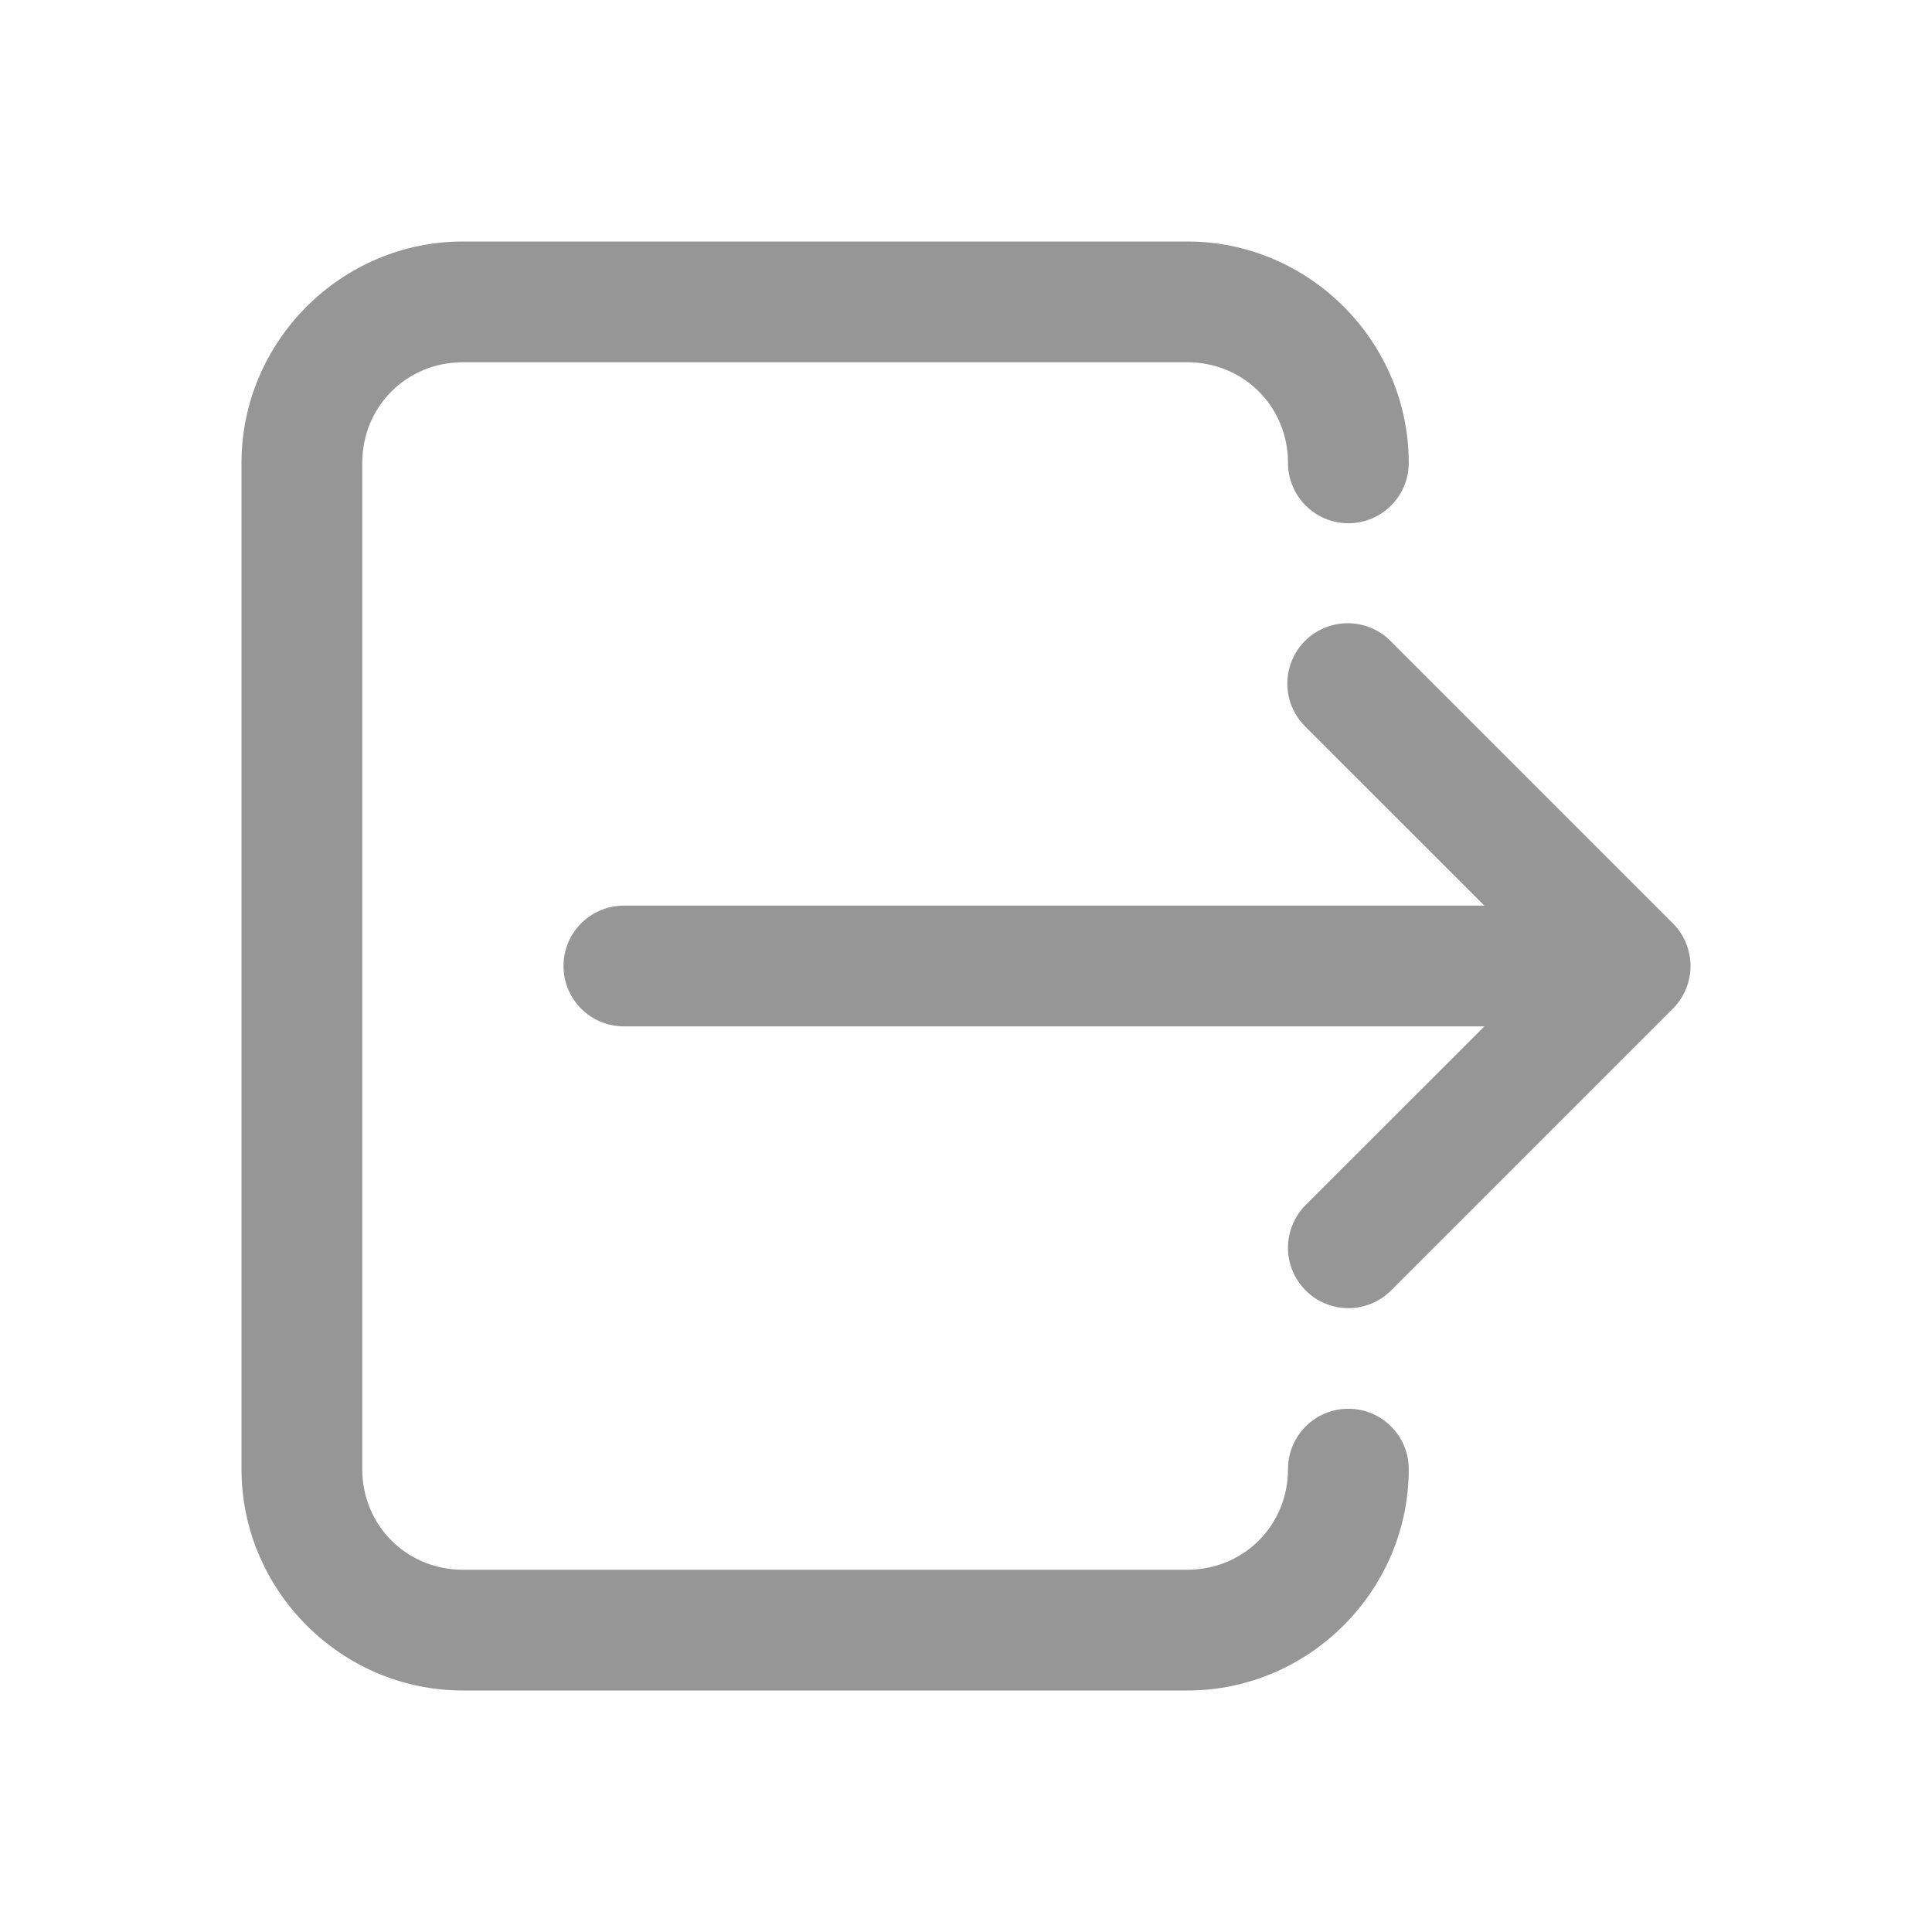
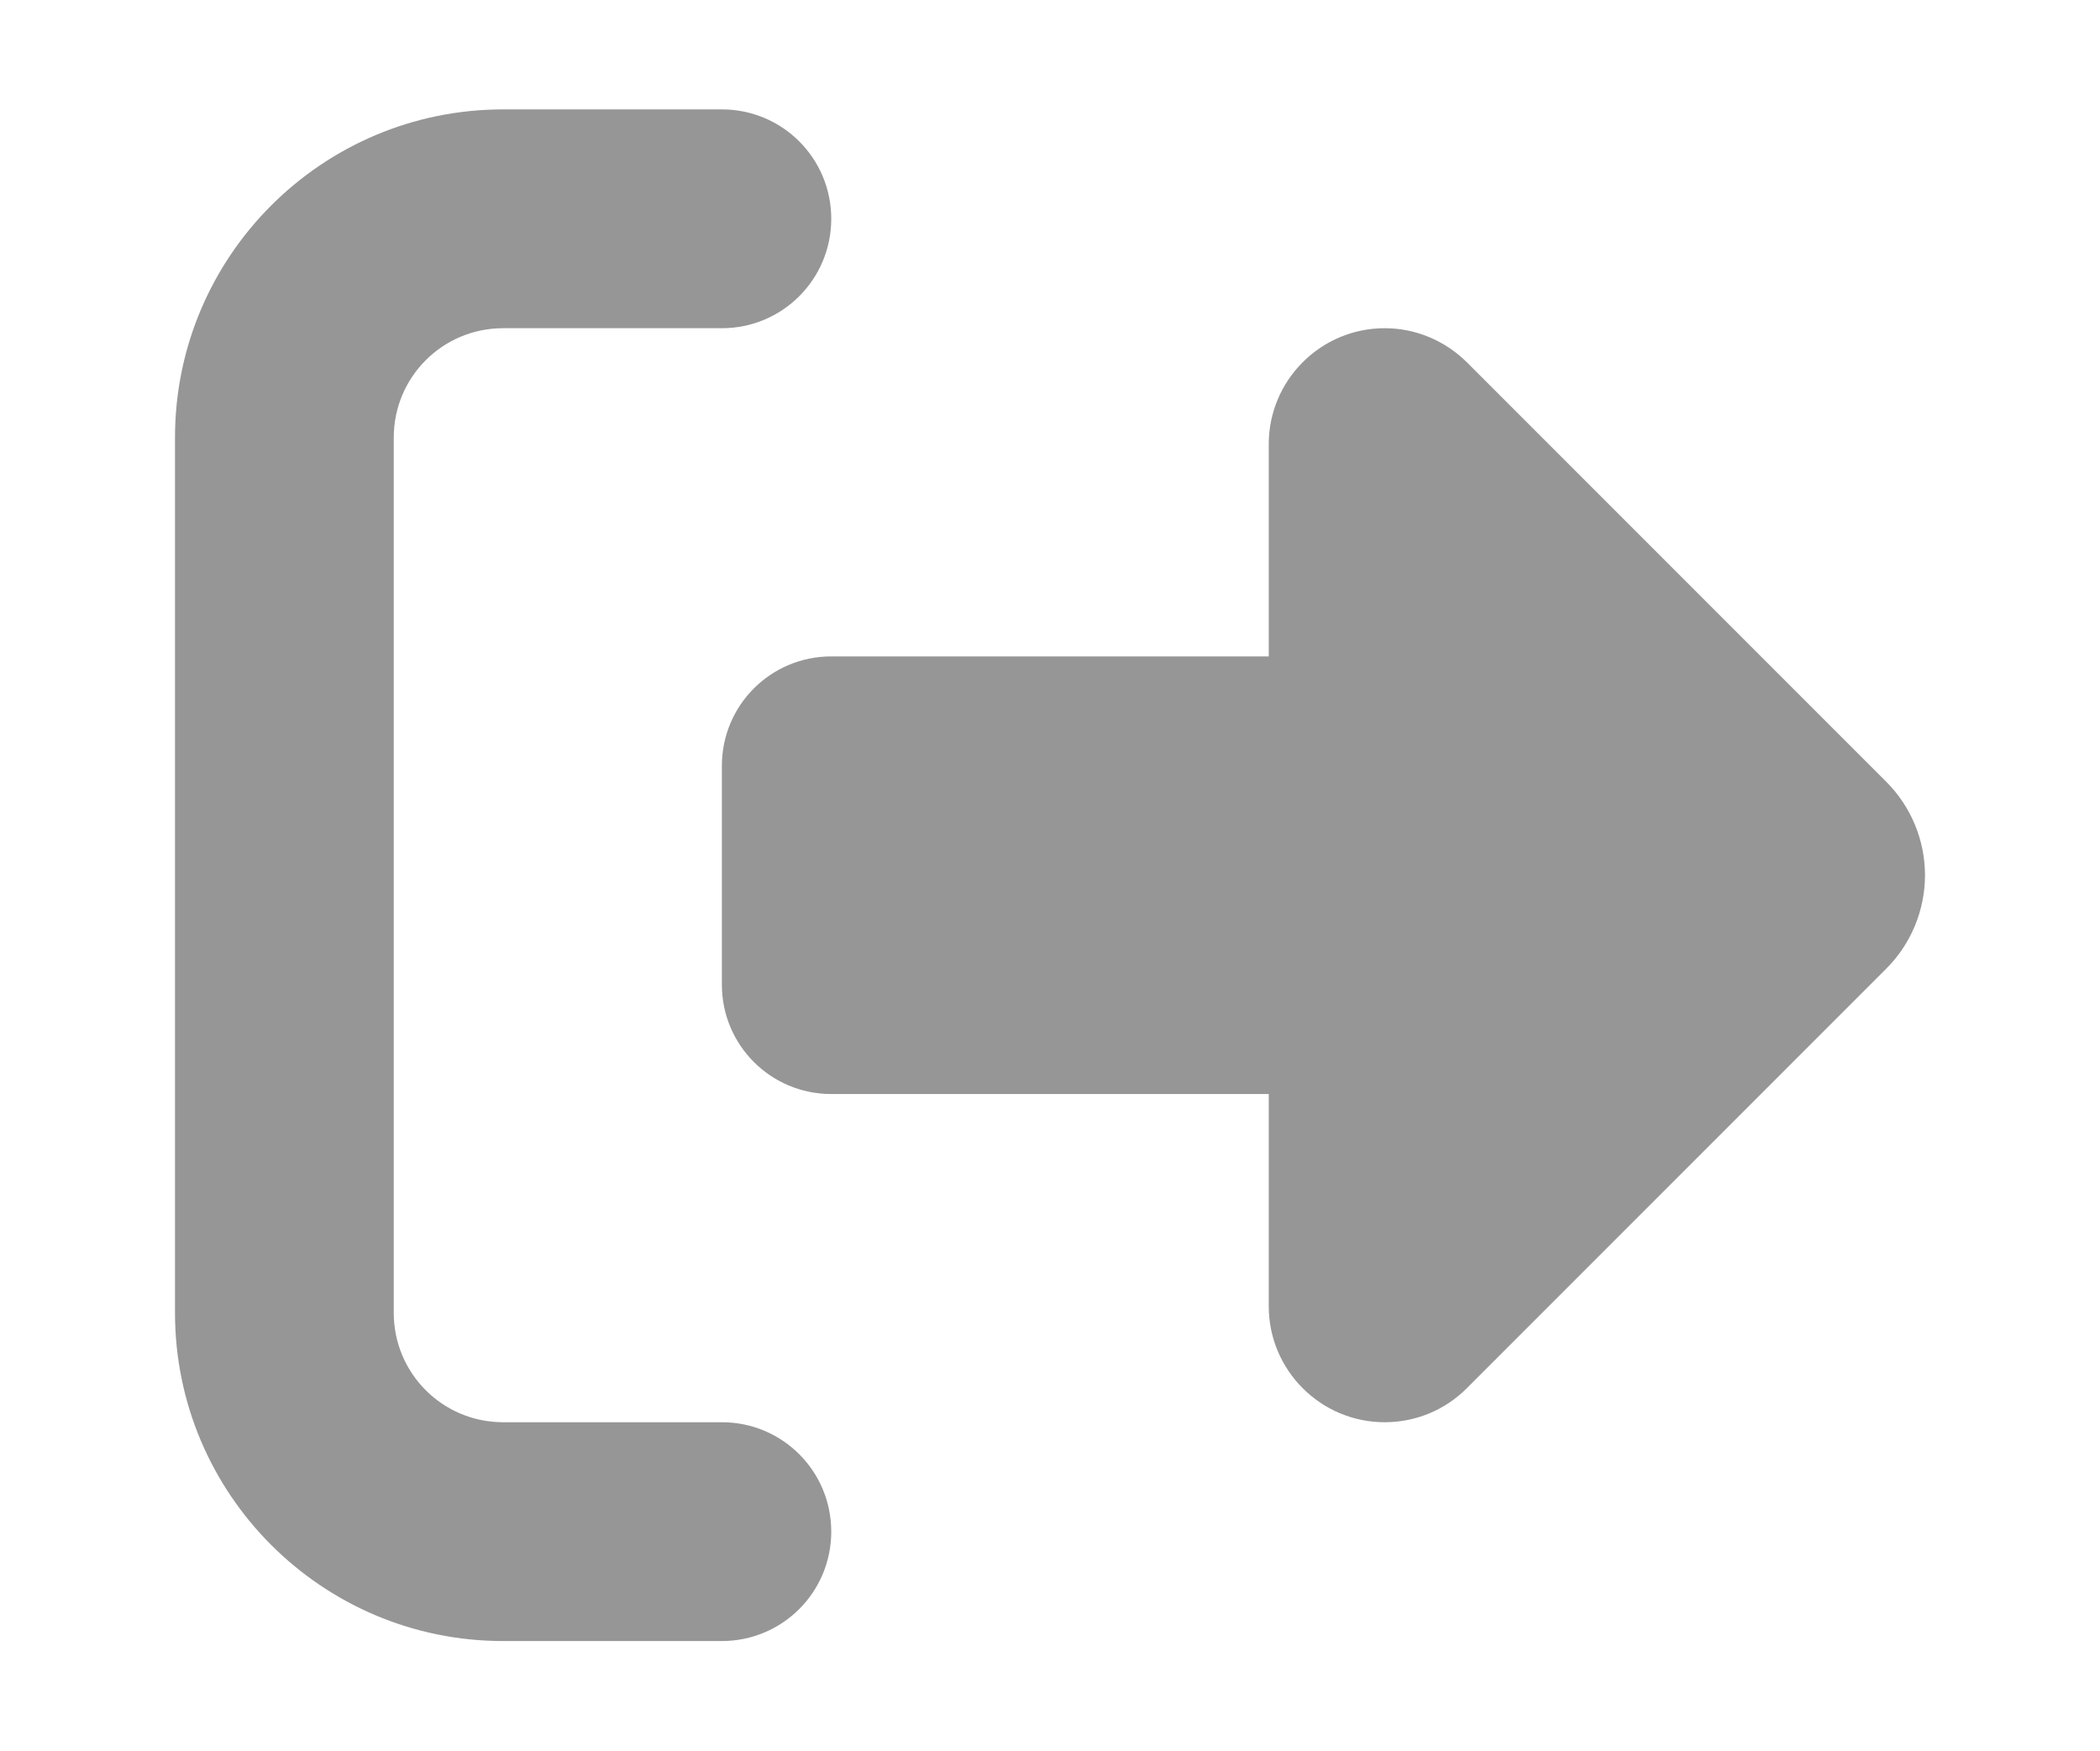
- <svg xmlns="http://www.w3.org/2000/svg" viewBox="0 0 48 48">
-   <path d="M11.5 6C8.48 6 6 8.48 6 11.5L6 36.5C6 39.52 8.48 42 11.5 42L29.5 42C32.52 42 35 39.52 35 36.5 A 1.5 1.5 0 1 0 32 36.5C32 37.898 30.898 39 29.5 39L11.5 39C10.102 39 9 37.898 9 36.5L9 11.5C9 10.102 10.102 9 11.5 9L29.5 9C30.898 9 32 10.102 32 11.5 A 1.5 1.5 0 1 0 35 11.5C35 8.48 32.52 6 29.5 6L11.5 6 z M 33.484 15.484 A 1.5 1.5 0 0 0 32.439 18.061L36.879 22.5L15.5 22.5 A 1.5 1.5 0 1 0 15.5 25.5L36.879 25.5L32.439 29.939 A 1.5 1.5 0 1 0 34.561 32.061L41.561 25.061 A 1.5 1.5 0 0 0 41.561 22.939L34.561 15.939 A 1.5 1.5 0 0 0 33.484 15.484 z" fill="#969696" />
+ <svg xmlns="http://www.w3.org/2000/svg" height="40" width="48" viewBox="0 0 48 48" version="1.1">
+   <path fill="#969696" d="M 35.43 9.93 L 46.941 21.441 C 47.617 22.117 48 23.043 48 24 C 48 24.957 47.617 25.883 46.941 26.559 L 35.43 38.07 C 34.828 38.672 34.023 39 33.18 39 C 31.426 39 30 37.574 30 35.82 L 30 30 L 18 30 C 16.34 30 15 28.66 15 27 L 15 21 C 15 19.34 16.34 18 18 18 L 30 18 L 30 12.18 C 30 10.426 31.426 9 33.18 9 C 34.023 9 34.828 9.336 35.43 9.93 Z M 15 9 L 9 9 C 7.34 9 6 10.34 6 12 L 6 36 C 6 37.66 7.34 39 9 39 L 15 39 C 16.66 39 18 40.34 18 42 C 18 43.66 16.66 45 15 45 L 9 45 C 4.031 45 0 40.969 0 36 L 0 12 C 0 7.031 4.031 3 9 3 L 15 3 C 16.66 3 18 4.34 18 6 C 18 7.66 16.66 9 15 9 Z M 15 9 " />
</svg>
